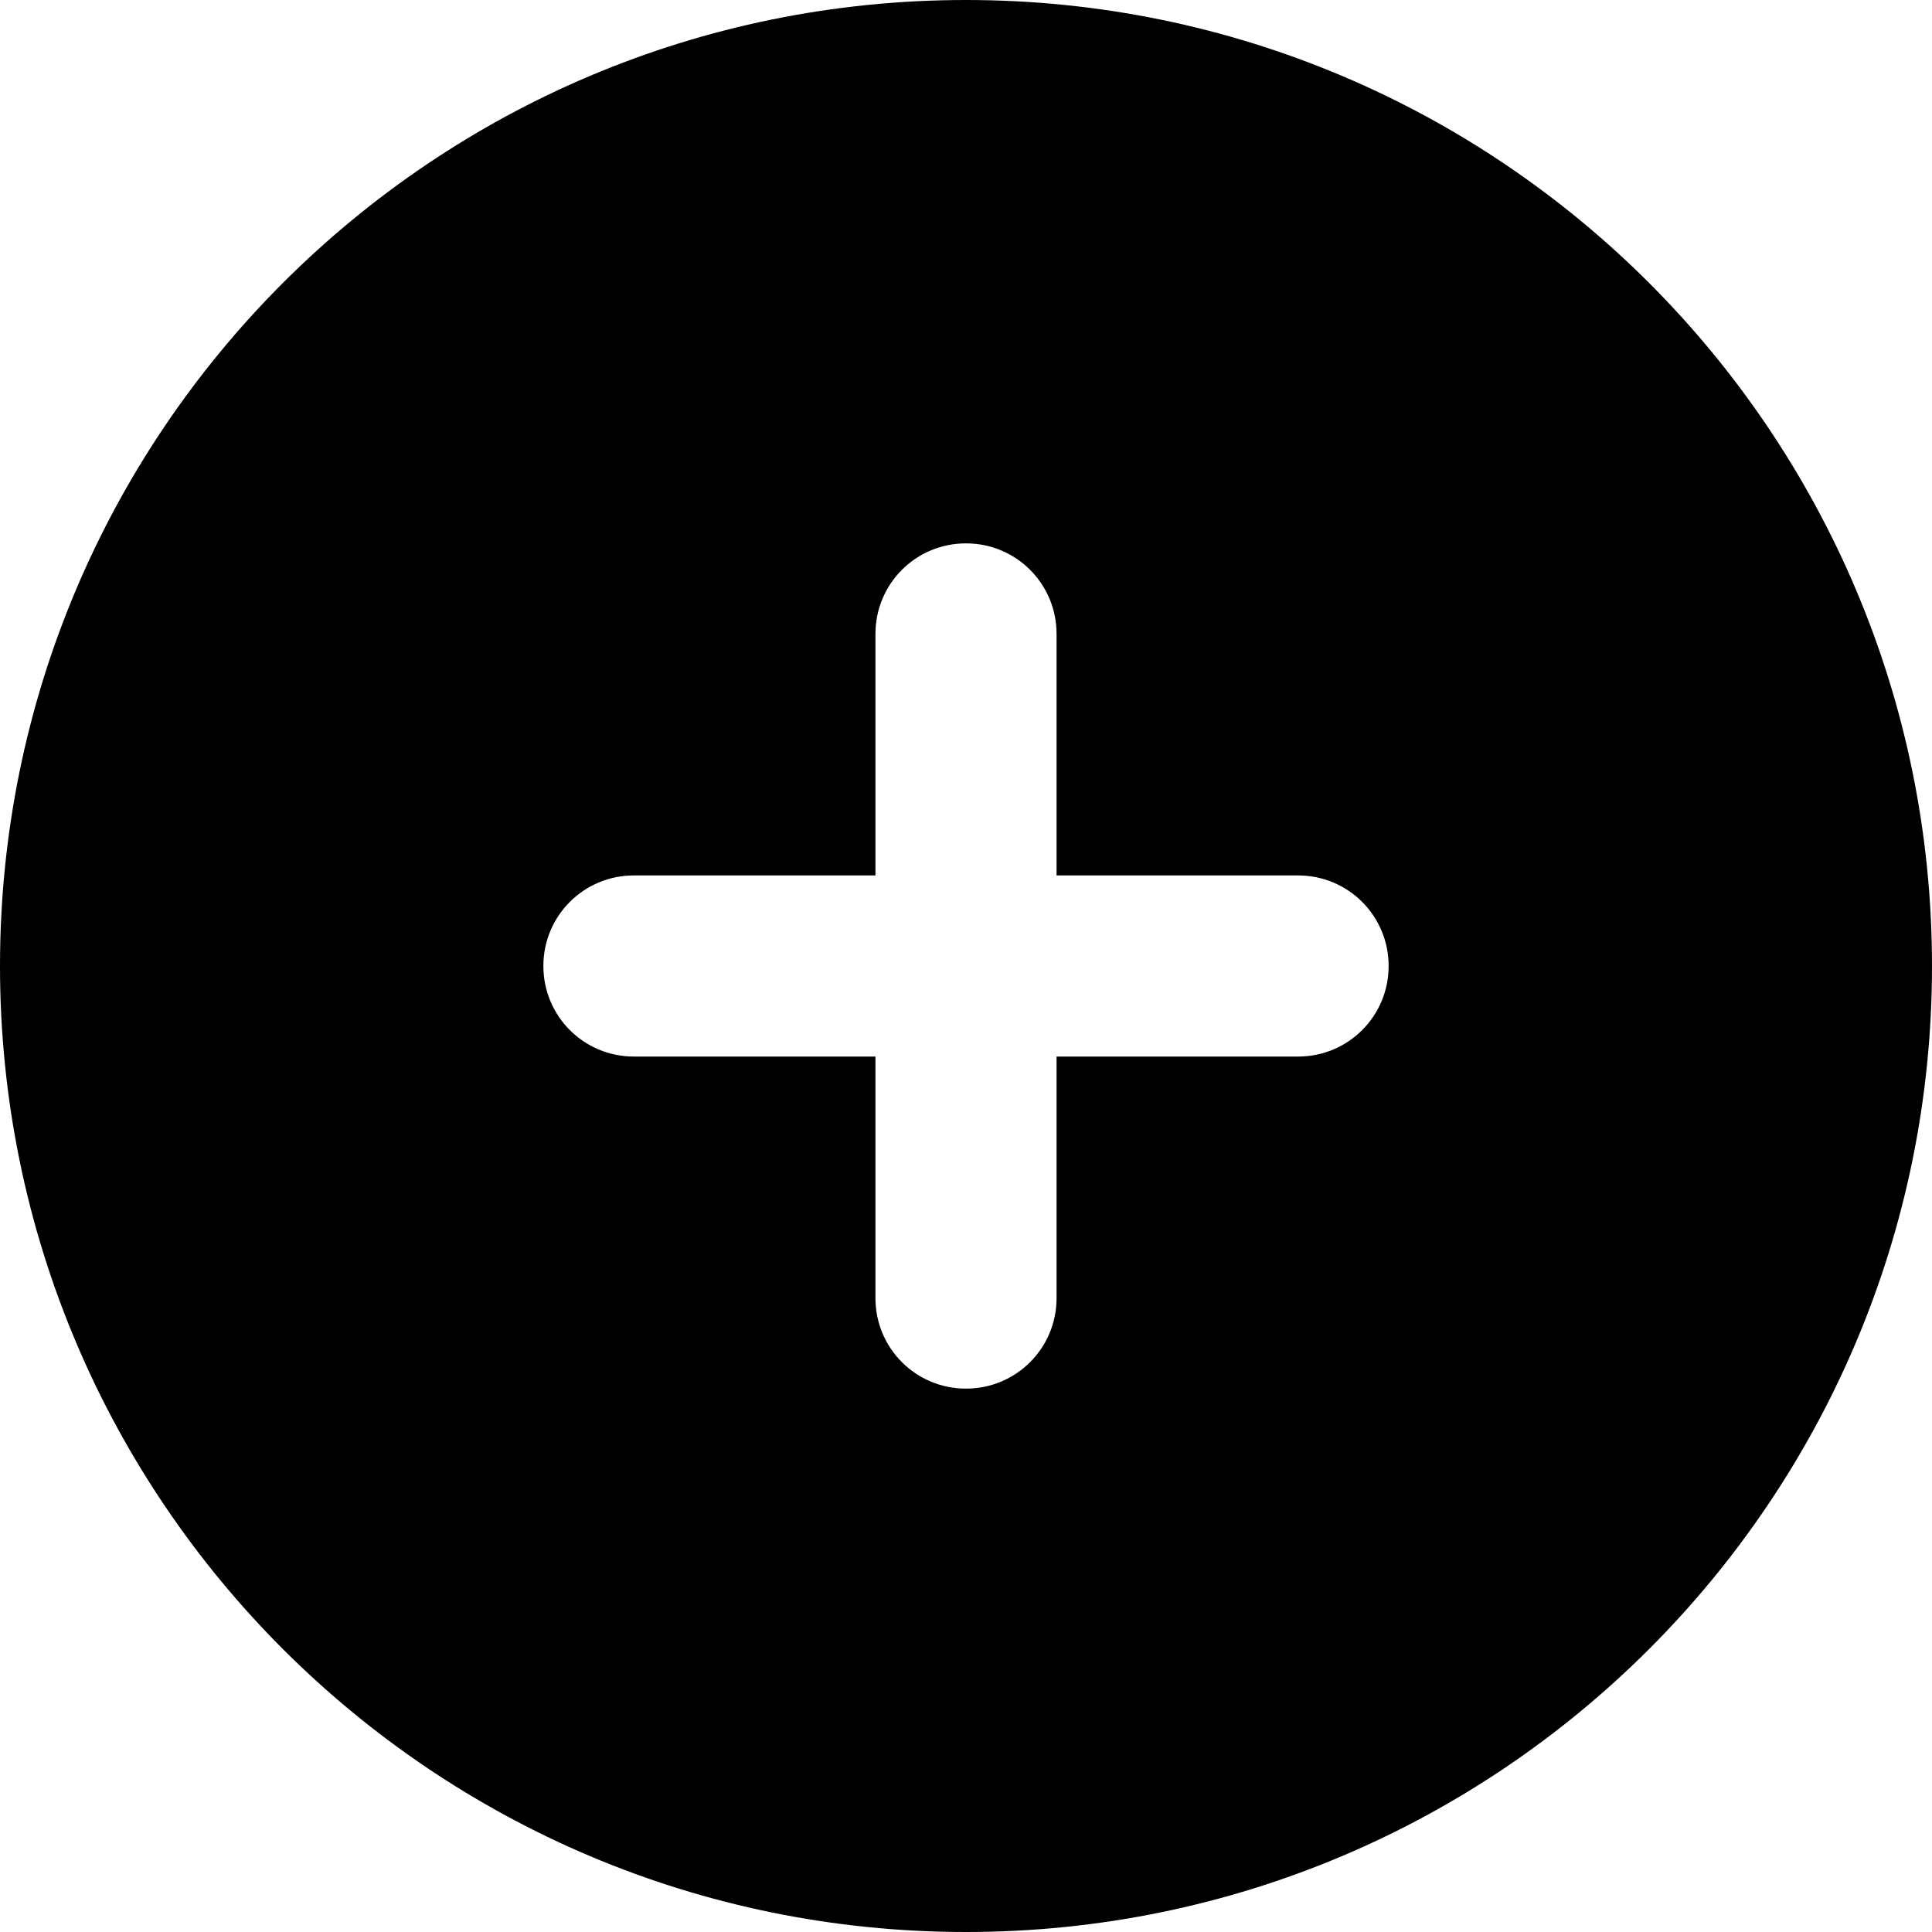
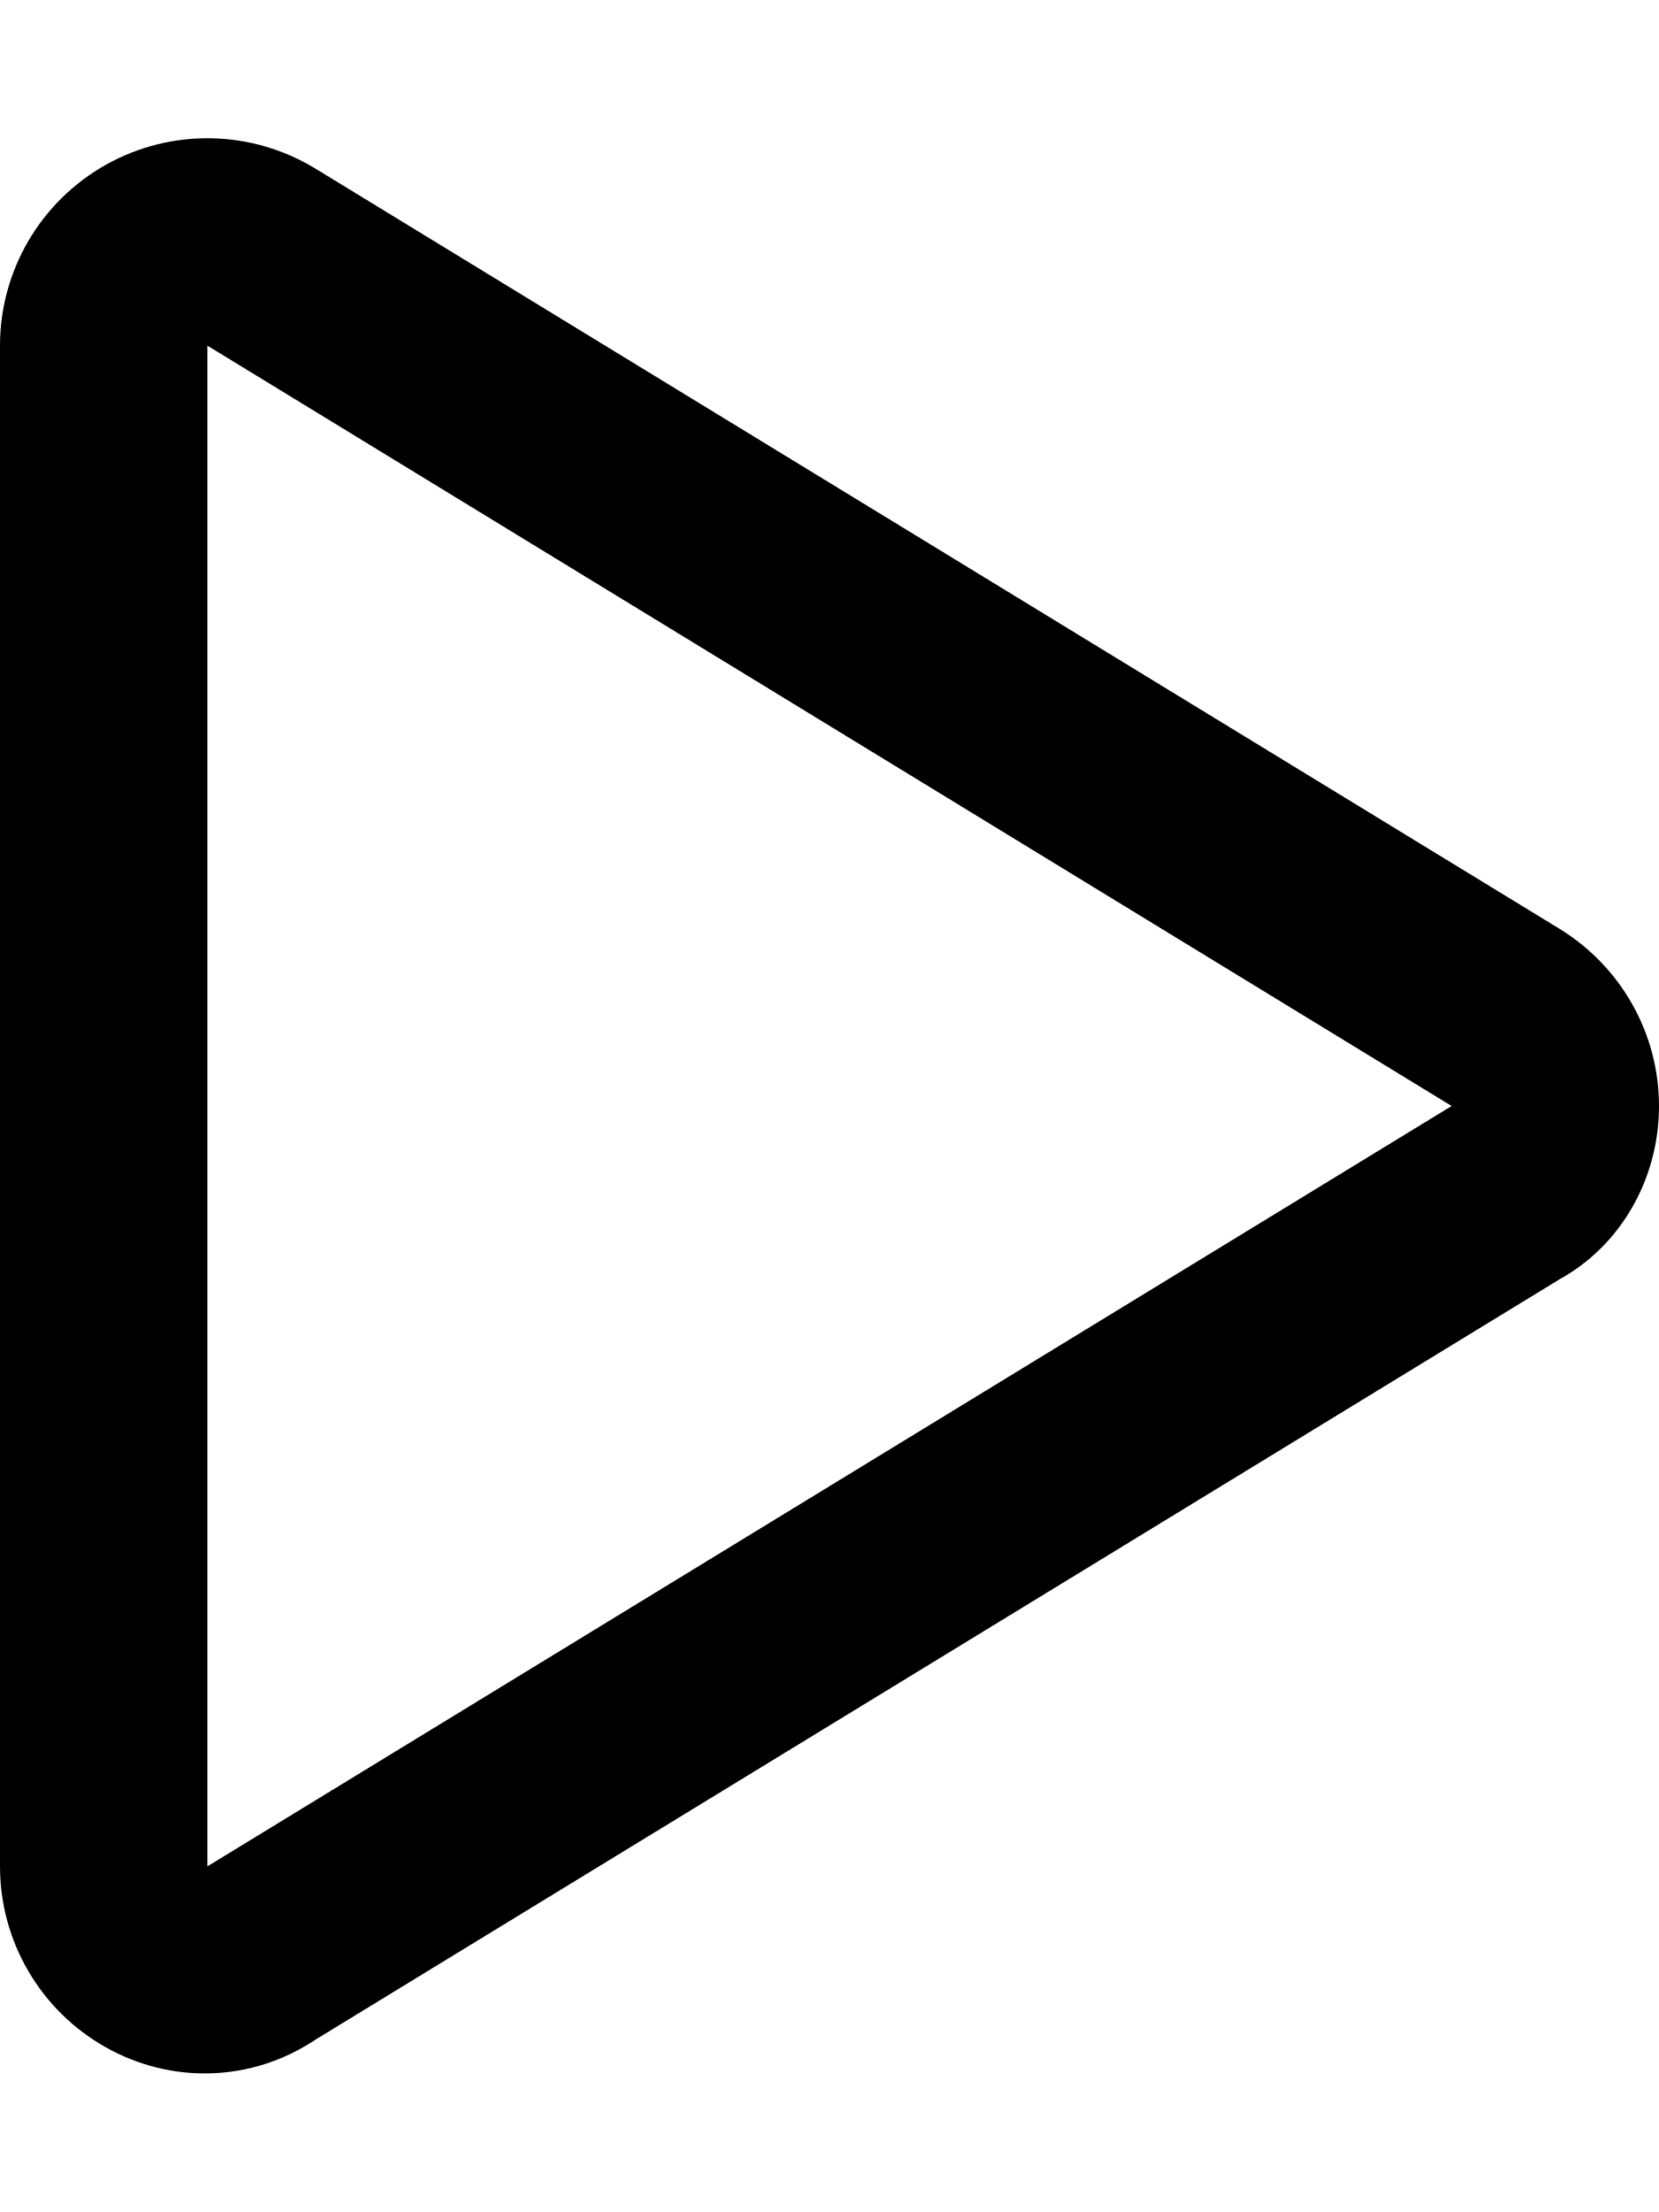
- <svg xmlns="http://www.w3.org/2000/svg" viewBox="0 0 512 512">
-   <path d="M0 256C0 114.6 114.6 0 256 0C397.4 0 512 114.6 512 256C512 397.4 397.4 512 256 512C114.6 512 0 397.4 0 256zM256 368C269.3 368 280 357.3 280 344V280H344C357.3 280 368 269.3 368 256C368 242.7 357.3 232 344 232H280V168C280 154.7 269.3 144 256 144C242.7 144 232 154.7 232 168V232H168C154.7 232 144 242.7 144 256C144 269.3 154.7 280 168 280H232V344C232 357.3 242.7 368 256 368z" />
+ <svg xmlns="http://www.w3.org/2000/svg" viewBox="0 0 384 512">
+   <path d="M24.52 38.13C39.66 29.64 58.21 29.99 73.03 39.04L361 215C375.3 223.8 384 239.3 384 256C384 272.7 375.3 288.2 361 296.1L73.03 472.1C58.21 482 39.66 482.4 24.52 473.9C9.377 465.4 0 449.4 0 432V80C0 62.64 9.377 46.63 24.52 38.13V38.13zM48 432L336 256L48 80V432z" />
</svg>
